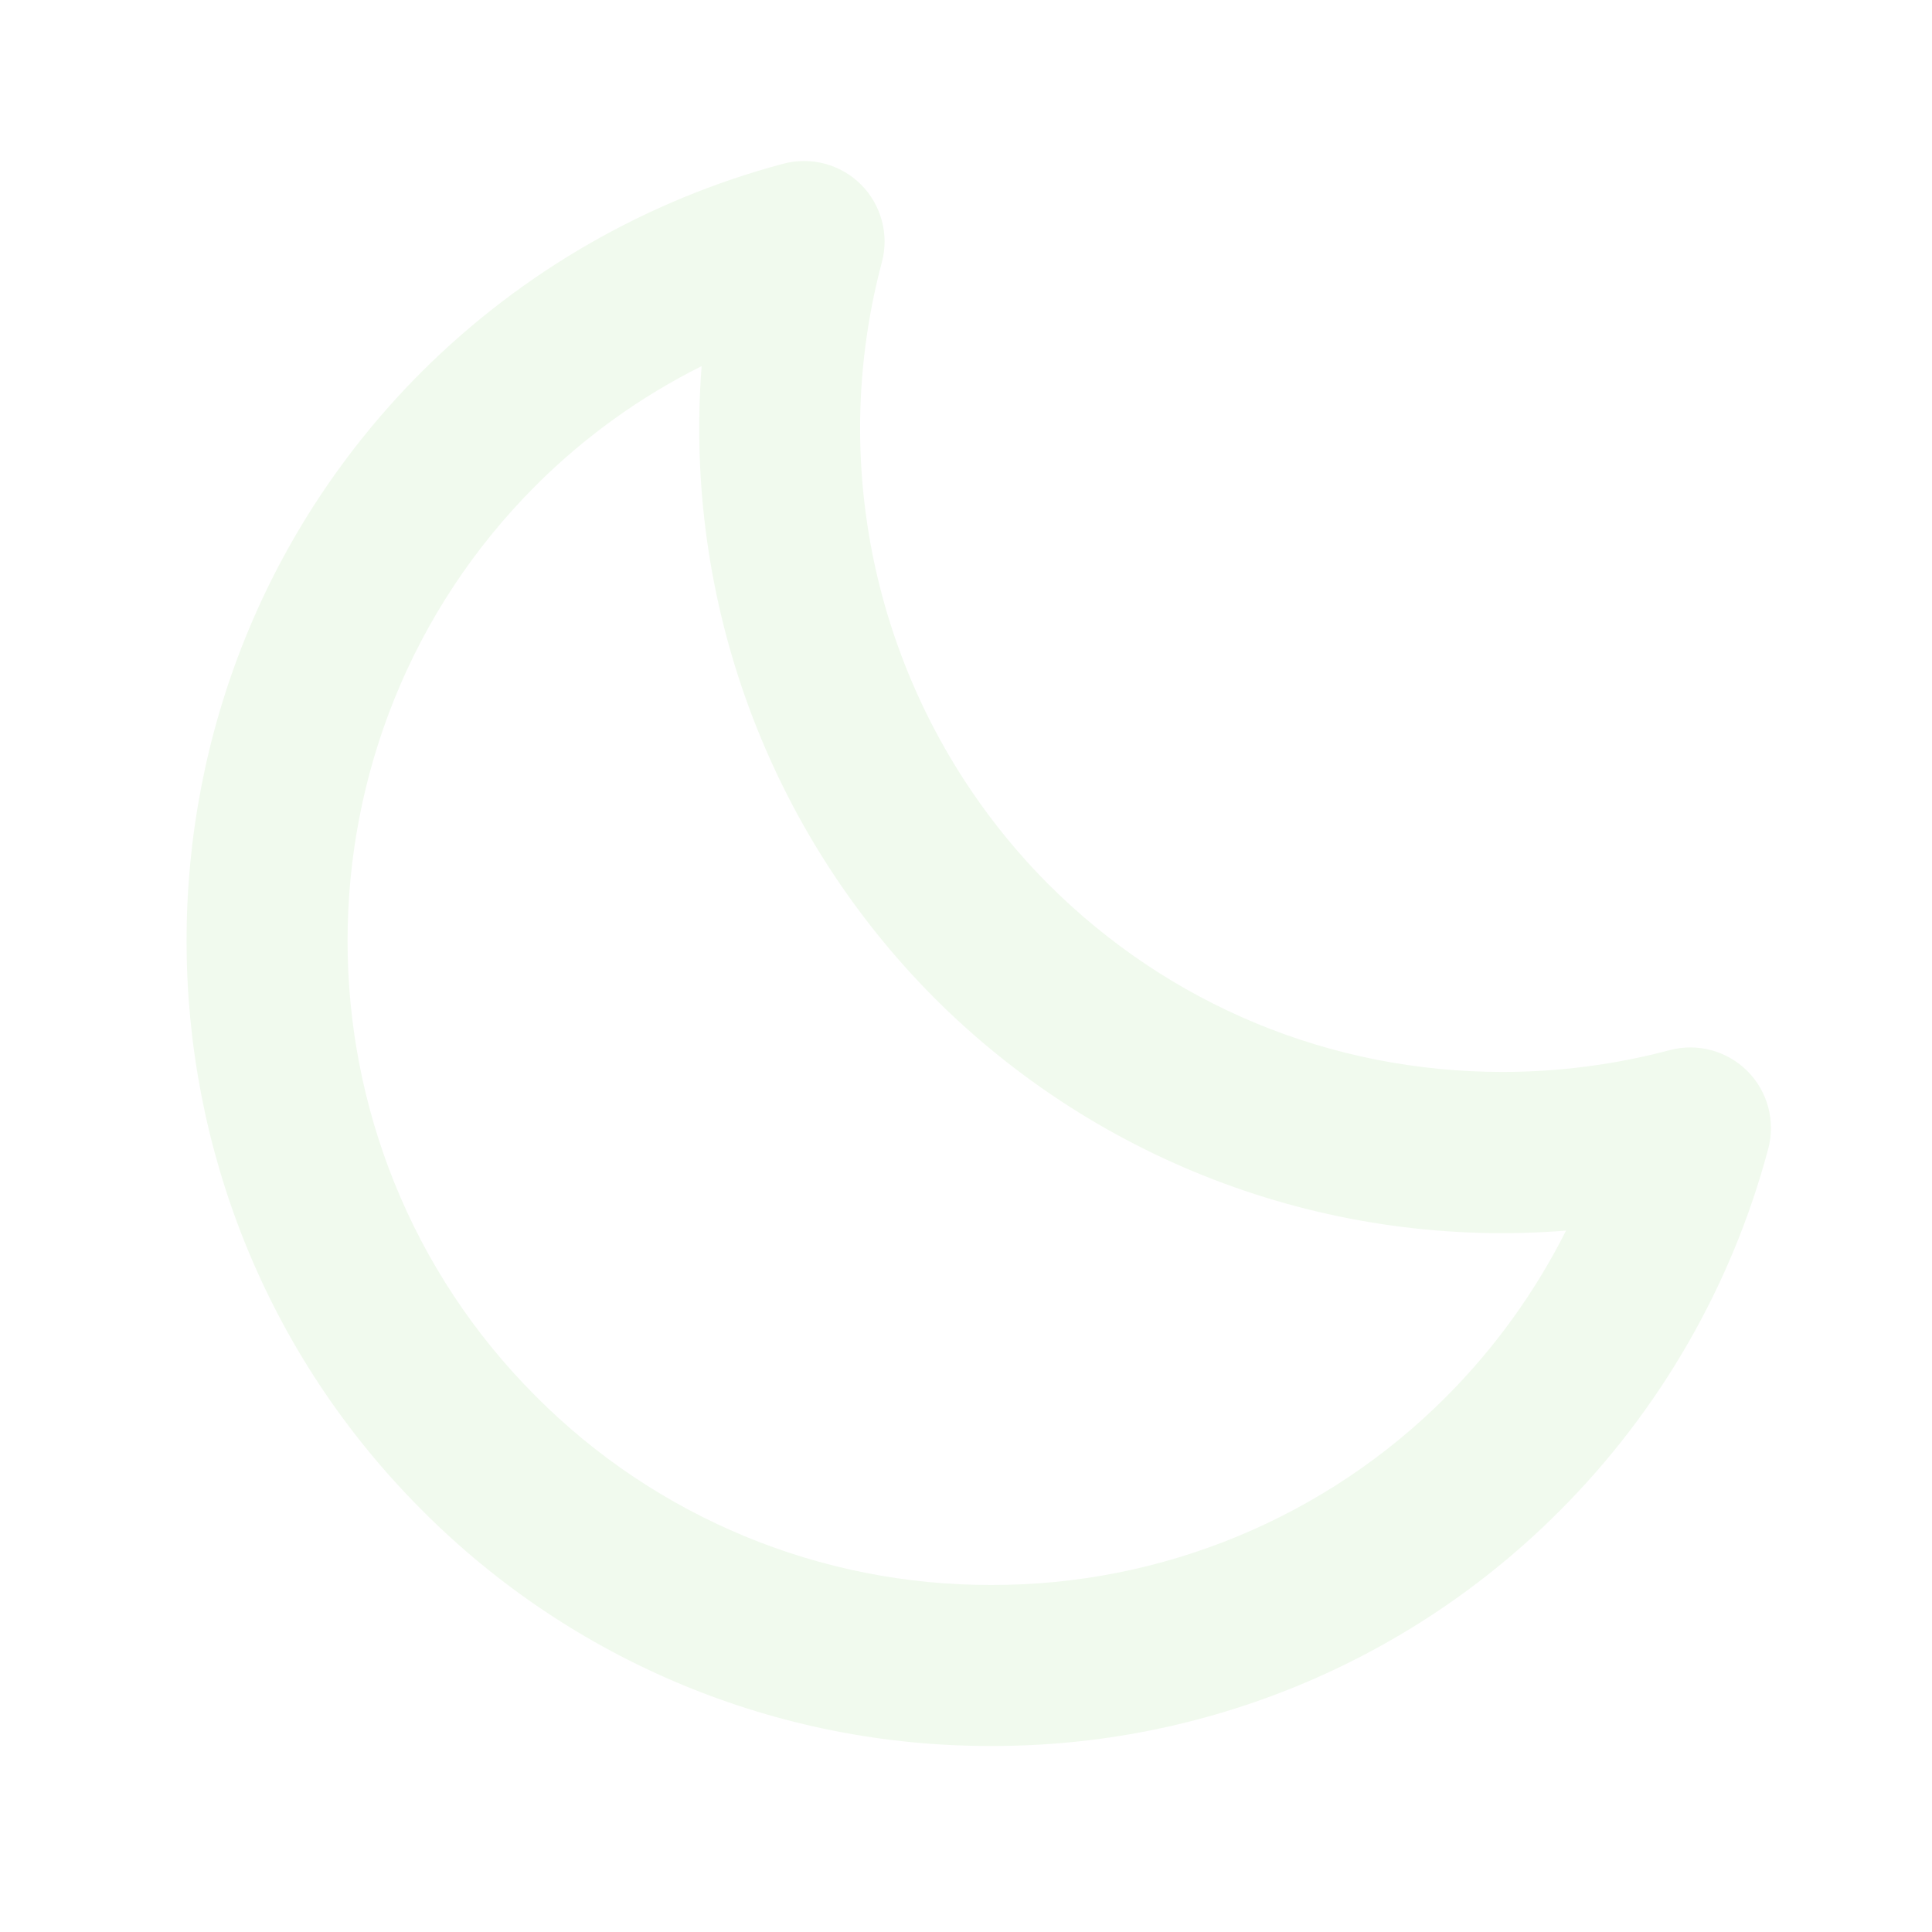
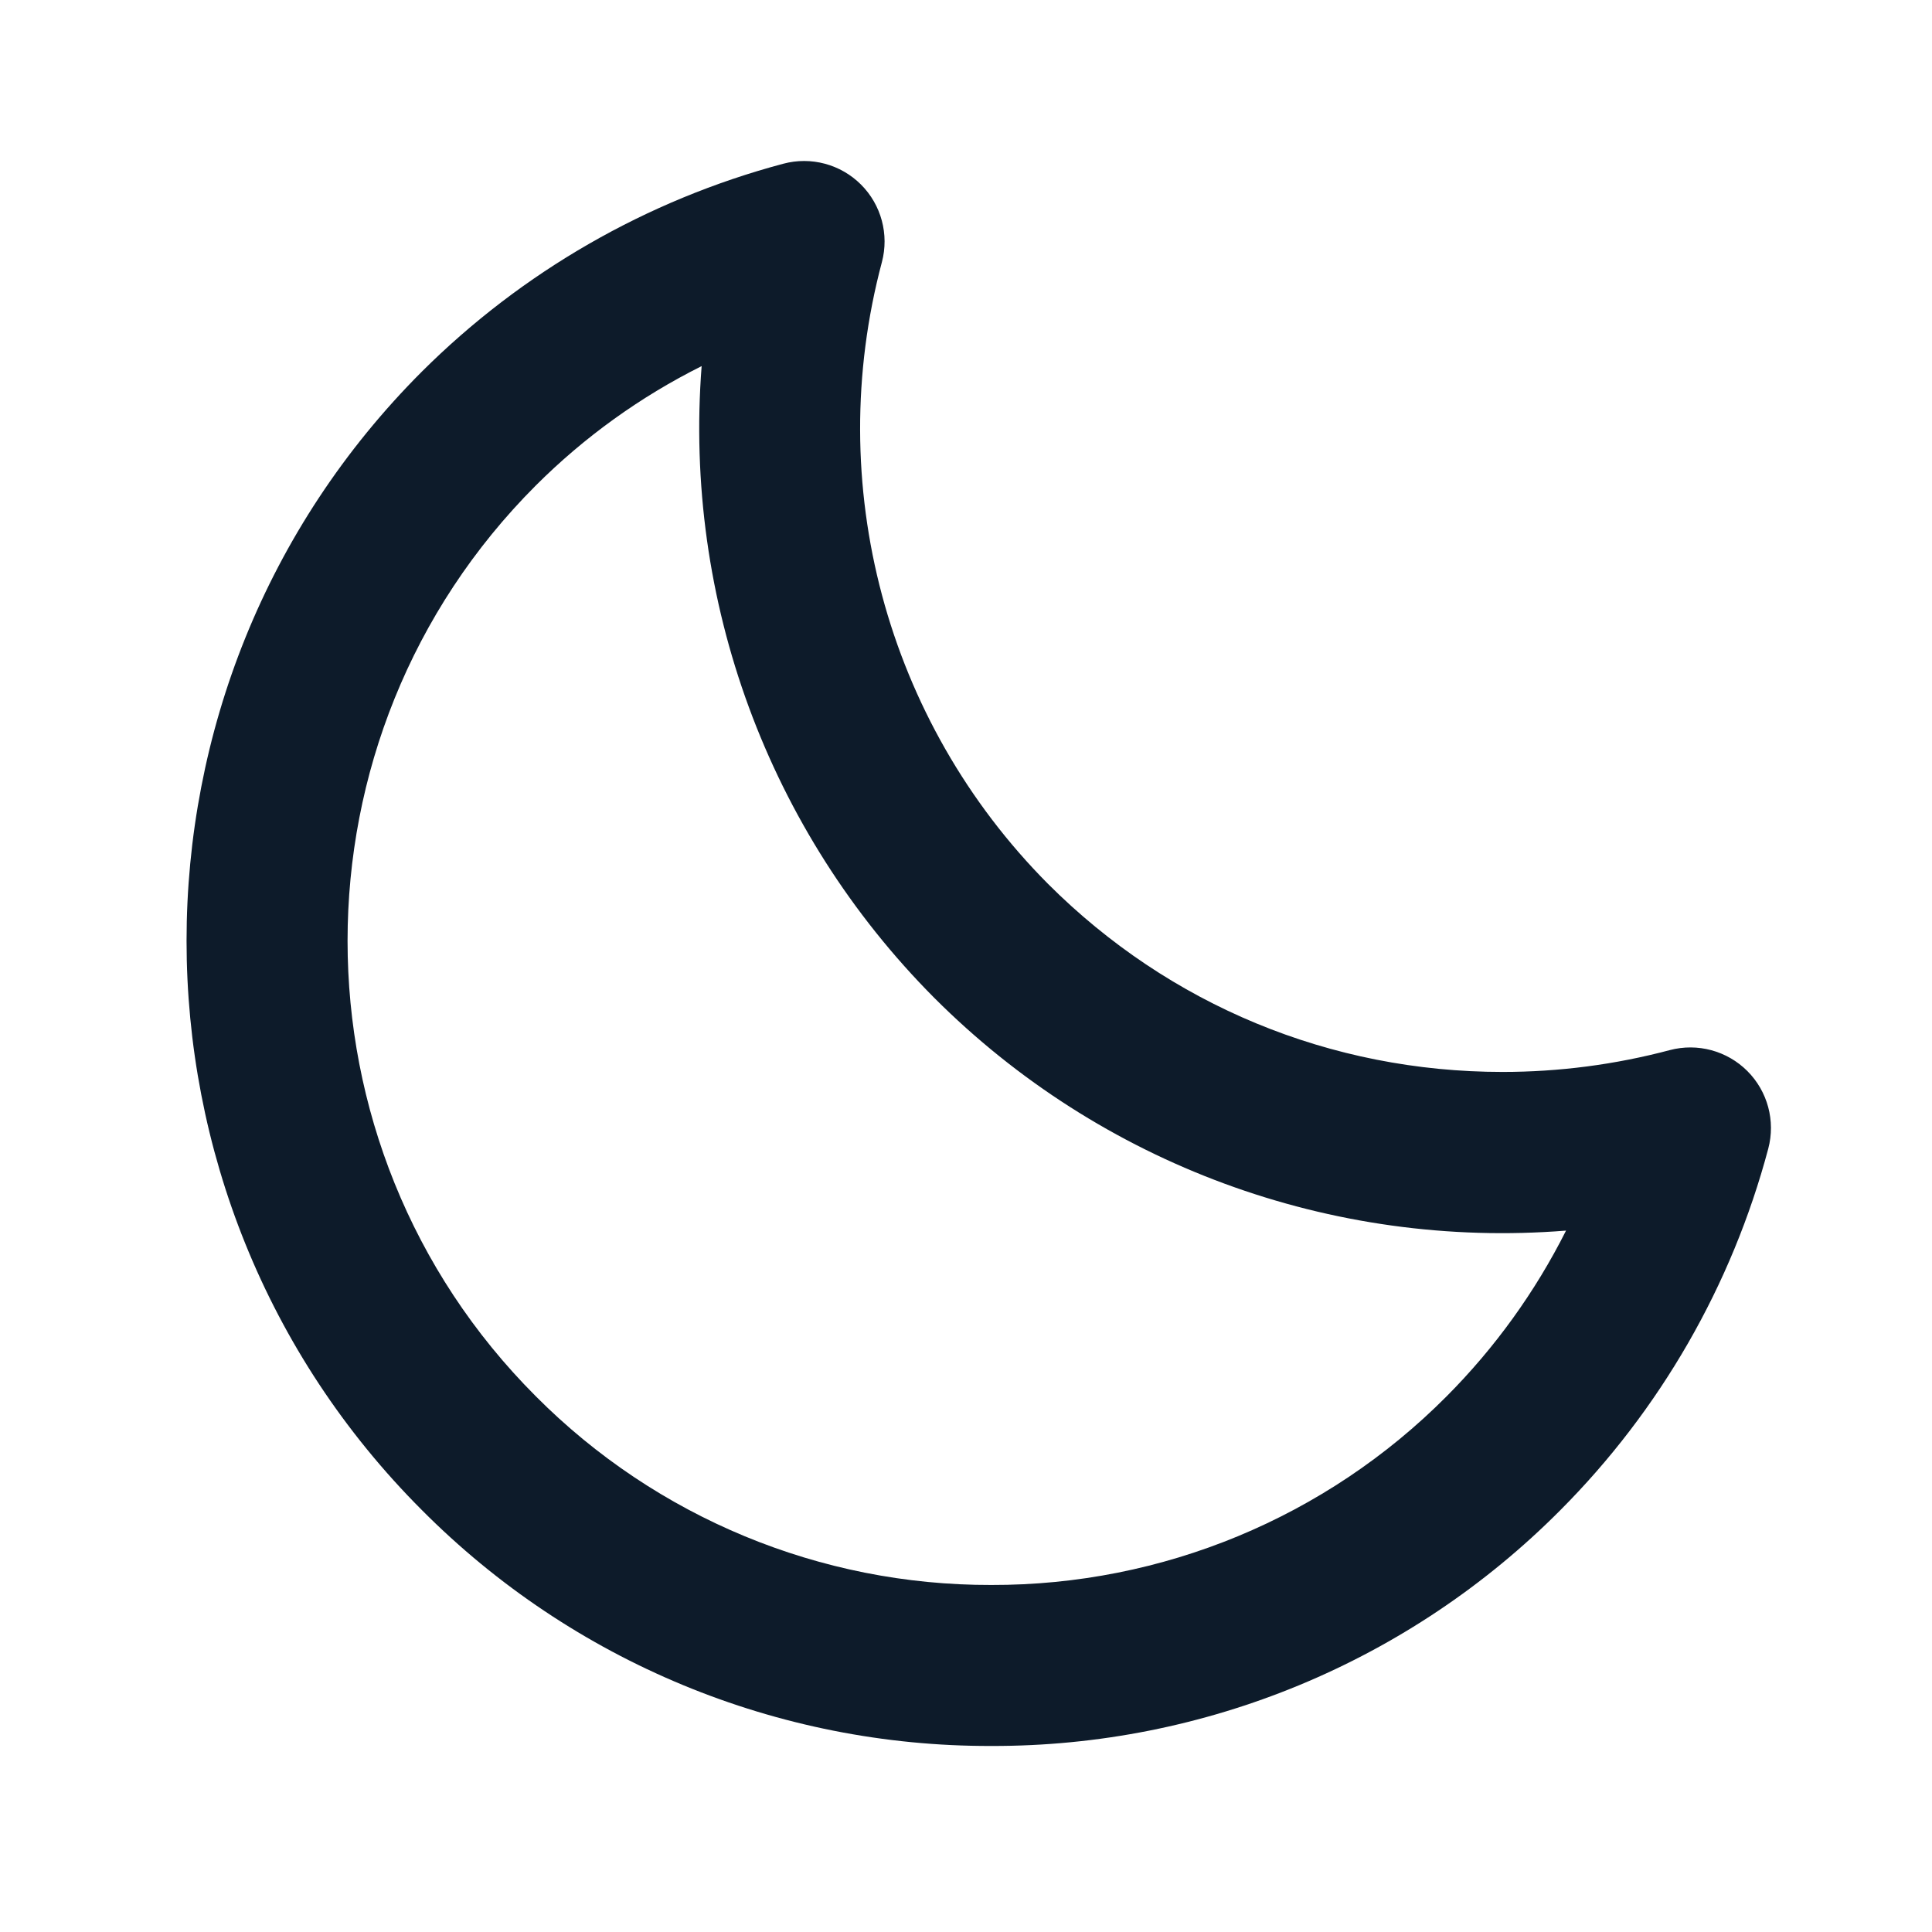
- <svg xmlns="http://www.w3.org/2000/svg" width="40" height="40" viewBox="0 0 24 24" style="fill: #f1faee;transform: ;msFilter:;">
+ <svg xmlns="http://www.w3.org/2000/svg" width="40" height="40" viewBox="0 0 24 24" style="fill:  #0d1b2a;transform: ;msFilter:;">
  <path d="M20.742 13.045a8.088 8.088 0 0 1-2.077.271c-2.135 0-4.14-.83-5.646-2.336a8.025 8.025 0 0 1-2.064-7.723A1 1 0 0 0 9.73 2.034a10.014 10.014 0 0 0-4.489 2.582c-3.898 3.898-3.898 10.243 0 14.143a9.937 9.937 0 0 0 7.072 2.93 9.93 9.93 0 0 0 7.07-2.929 10.007 10.007 0 0 0 2.583-4.491 1.001 1.001 0 0 0-1.224-1.224zm-2.772 4.301a7.947 7.947 0 0 1-5.656 2.343 7.953 7.953 0 0 1-5.658-2.344c-3.118-3.119-3.118-8.195 0-11.314a7.923 7.923 0 0 1 2.06-1.483 10.027 10.027 0 0 0 2.89 7.848 9.972 9.972 0 0 0 7.848 2.891 8.036 8.036 0 0 1-1.484 2.059z" />
</svg>
